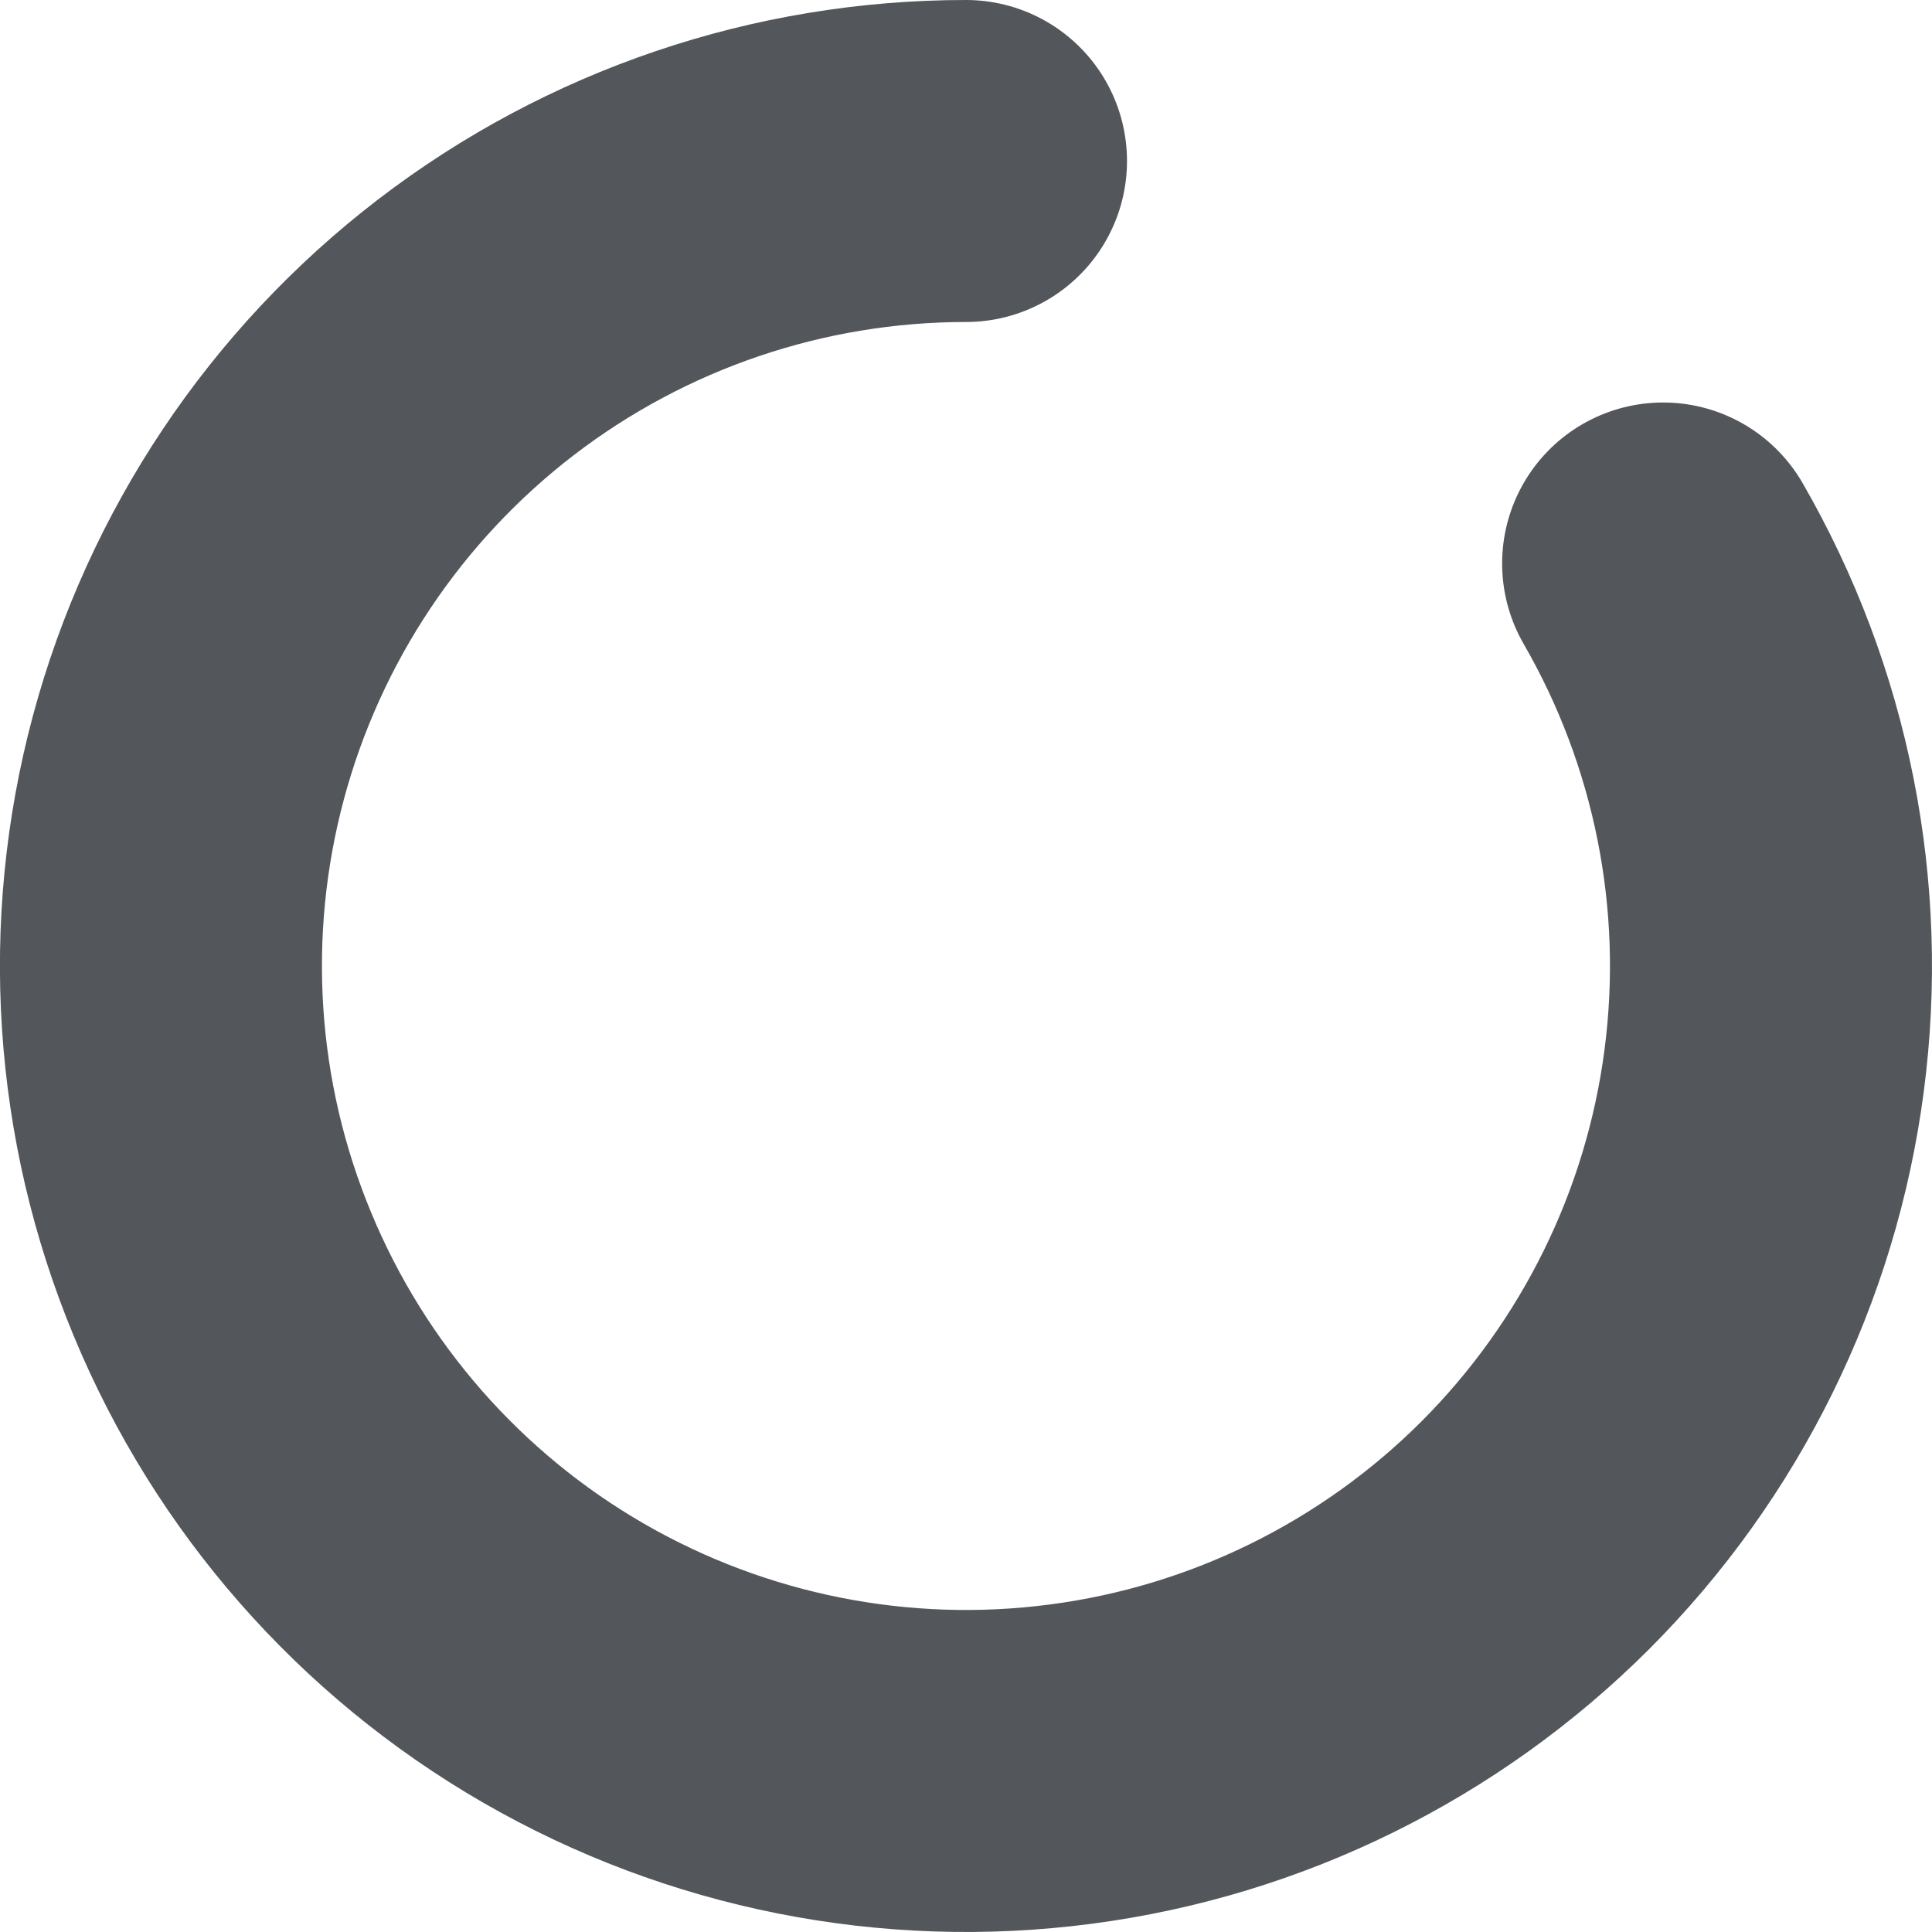
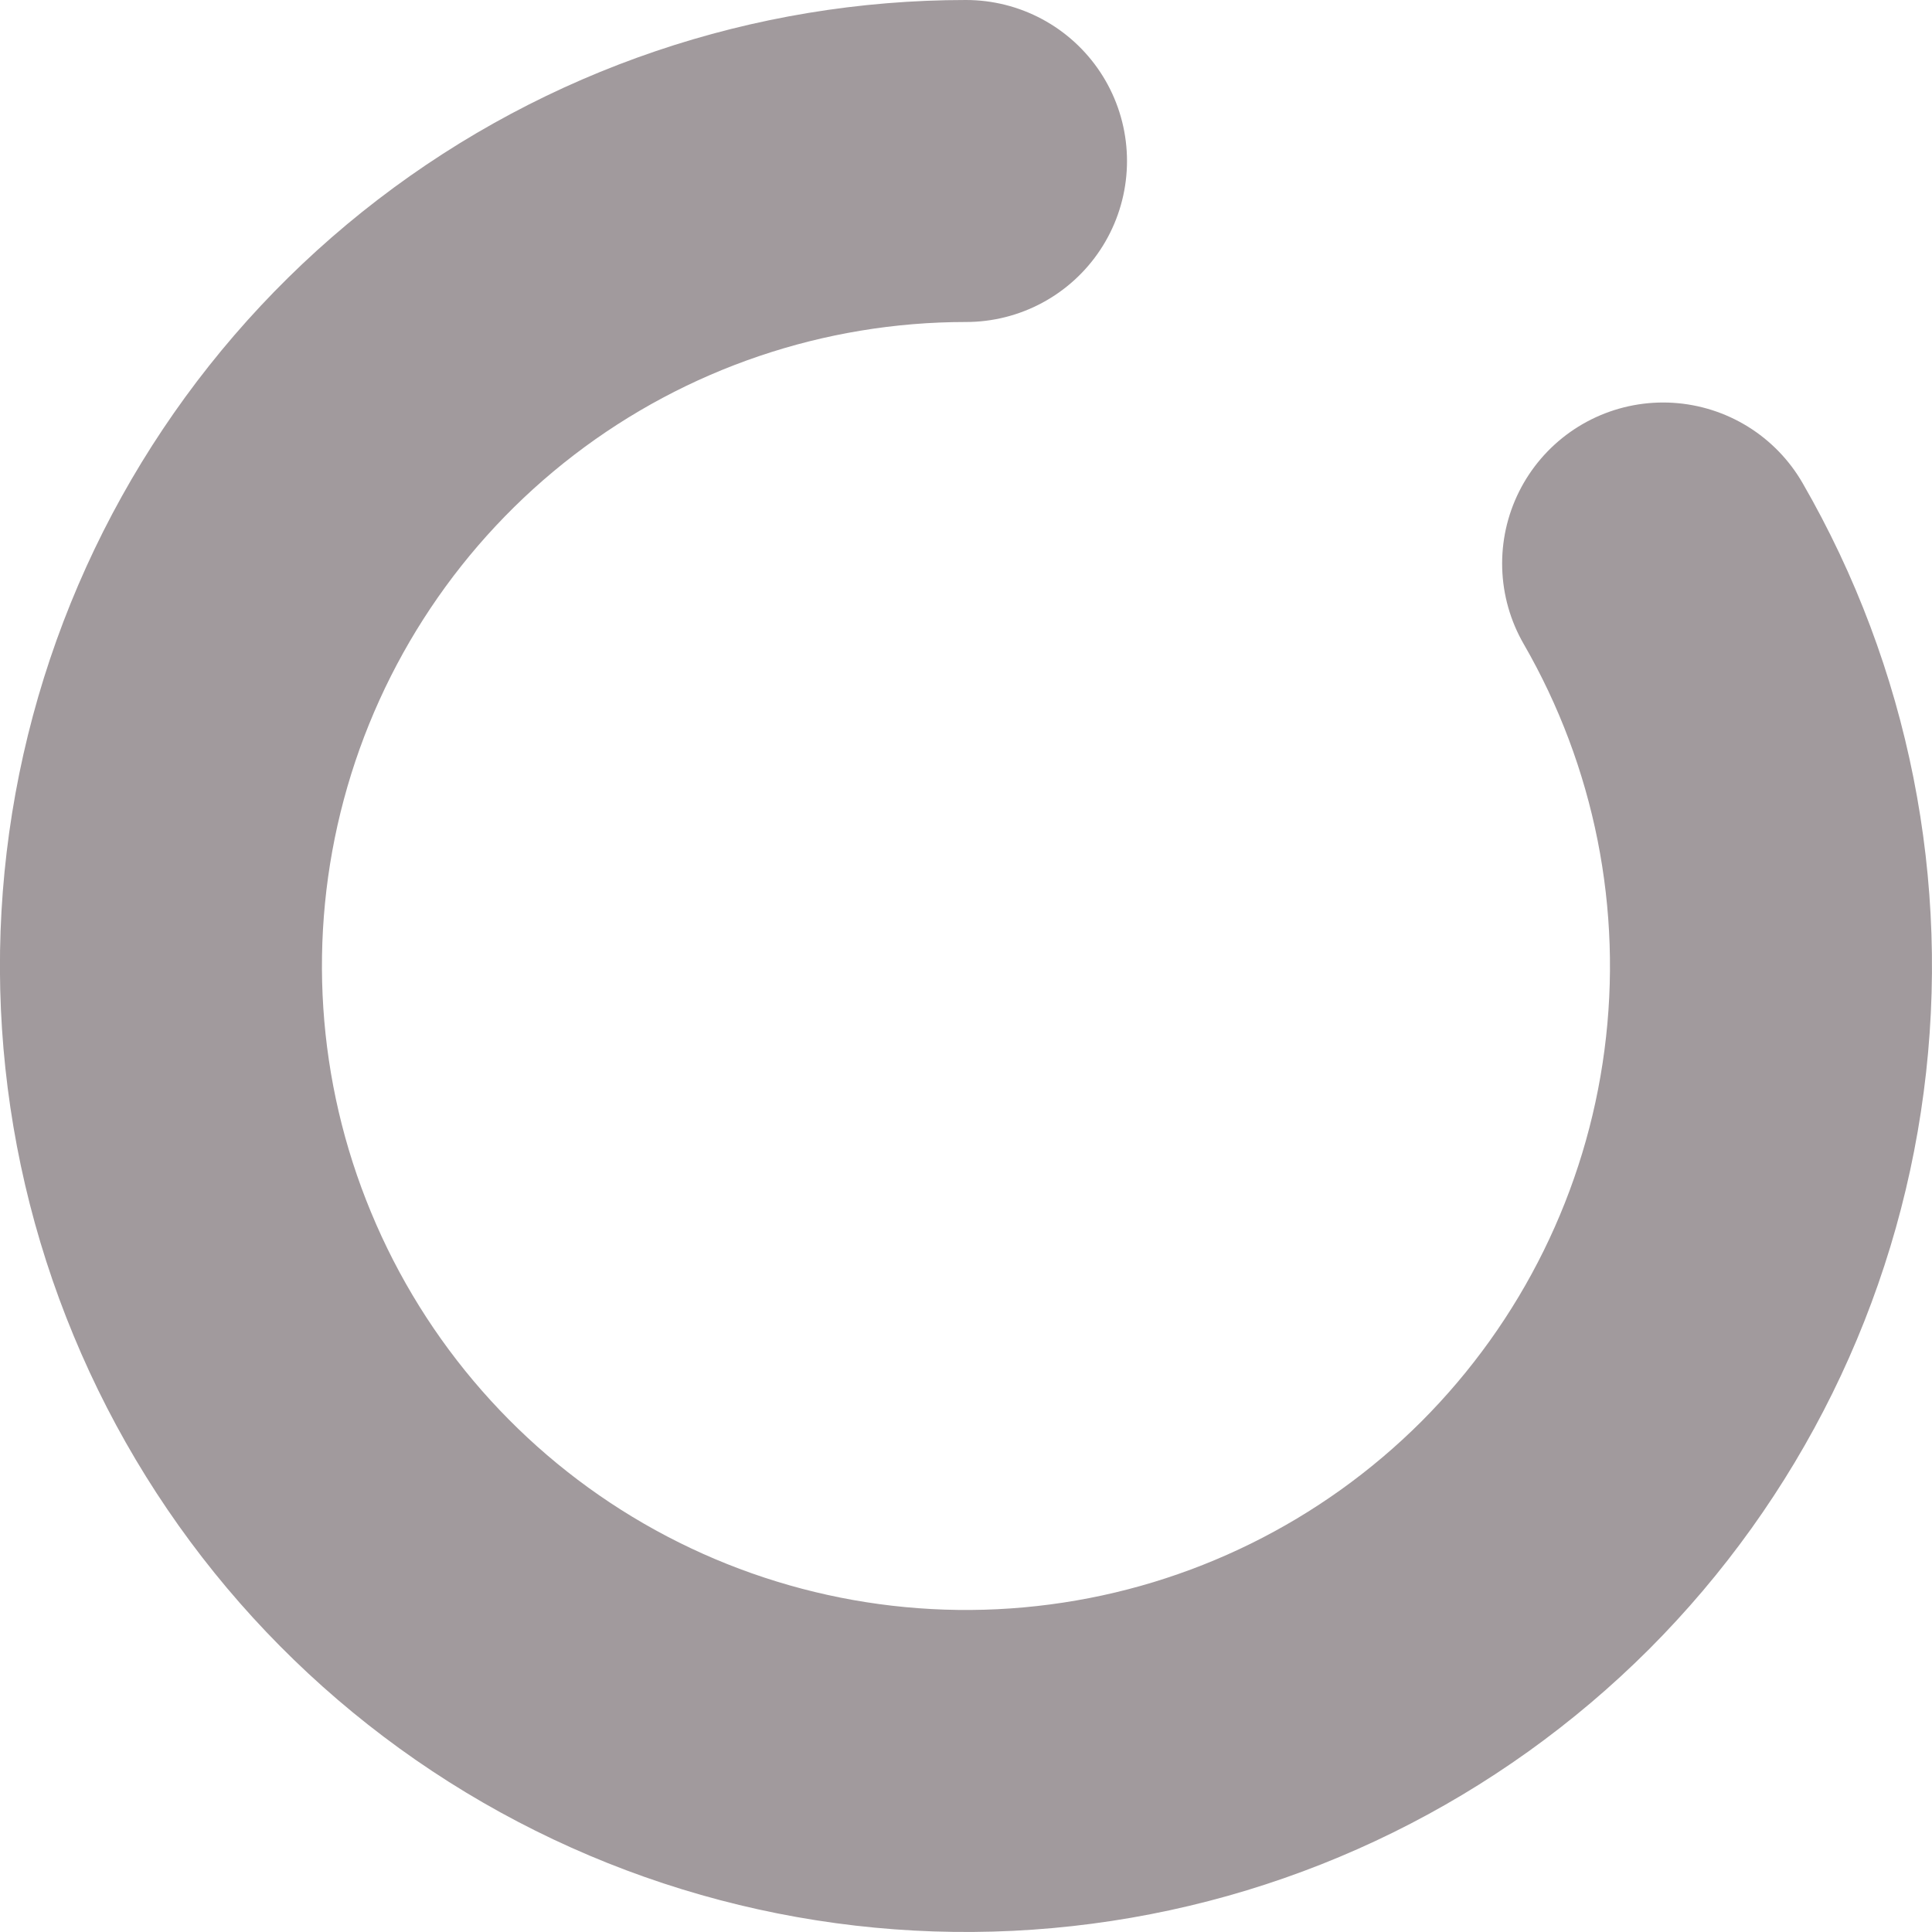
<svg xmlns="http://www.w3.org/2000/svg" width="12" height="12" viewBox="0 0 12 12" fill="none">
-   <path d="M6 1C4.899 1 3.829 1.363 2.956 2.033C2.083 2.703 1.455 3.643 1.17 4.706C0.885 5.769 0.959 6.897 1.381 7.913C1.802 8.93 2.547 9.78 3.5 10.33C4.453 10.88 5.561 11.101 6.653 10.957C7.744 10.814 8.757 10.314 9.536 9.536C10.314 8.757 10.814 7.744 10.957 6.653C11.101 5.561 10.88 4.453 10.33 3.5" stroke="#53565A" stroke-width="2" stroke-linecap="round" />
+   <path d="M6 1C4.899 1 3.829 1.363 2.956 2.033C2.083 2.703 1.455 3.643 1.17 4.706C0.885 5.769 0.959 6.897 1.381 7.913C1.802 8.93 2.547 9.78 3.5 10.33C4.453 10.88 5.561 11.101 6.653 10.957C7.744 10.814 8.757 10.314 9.536 9.536C10.314 8.757 10.814 7.744 10.957 6.653C11.101 5.561 10.88 4.453 10.33 3.5" stroke="#A19A9D" stroke-width="2" stroke-linecap="round" />
</svg>
